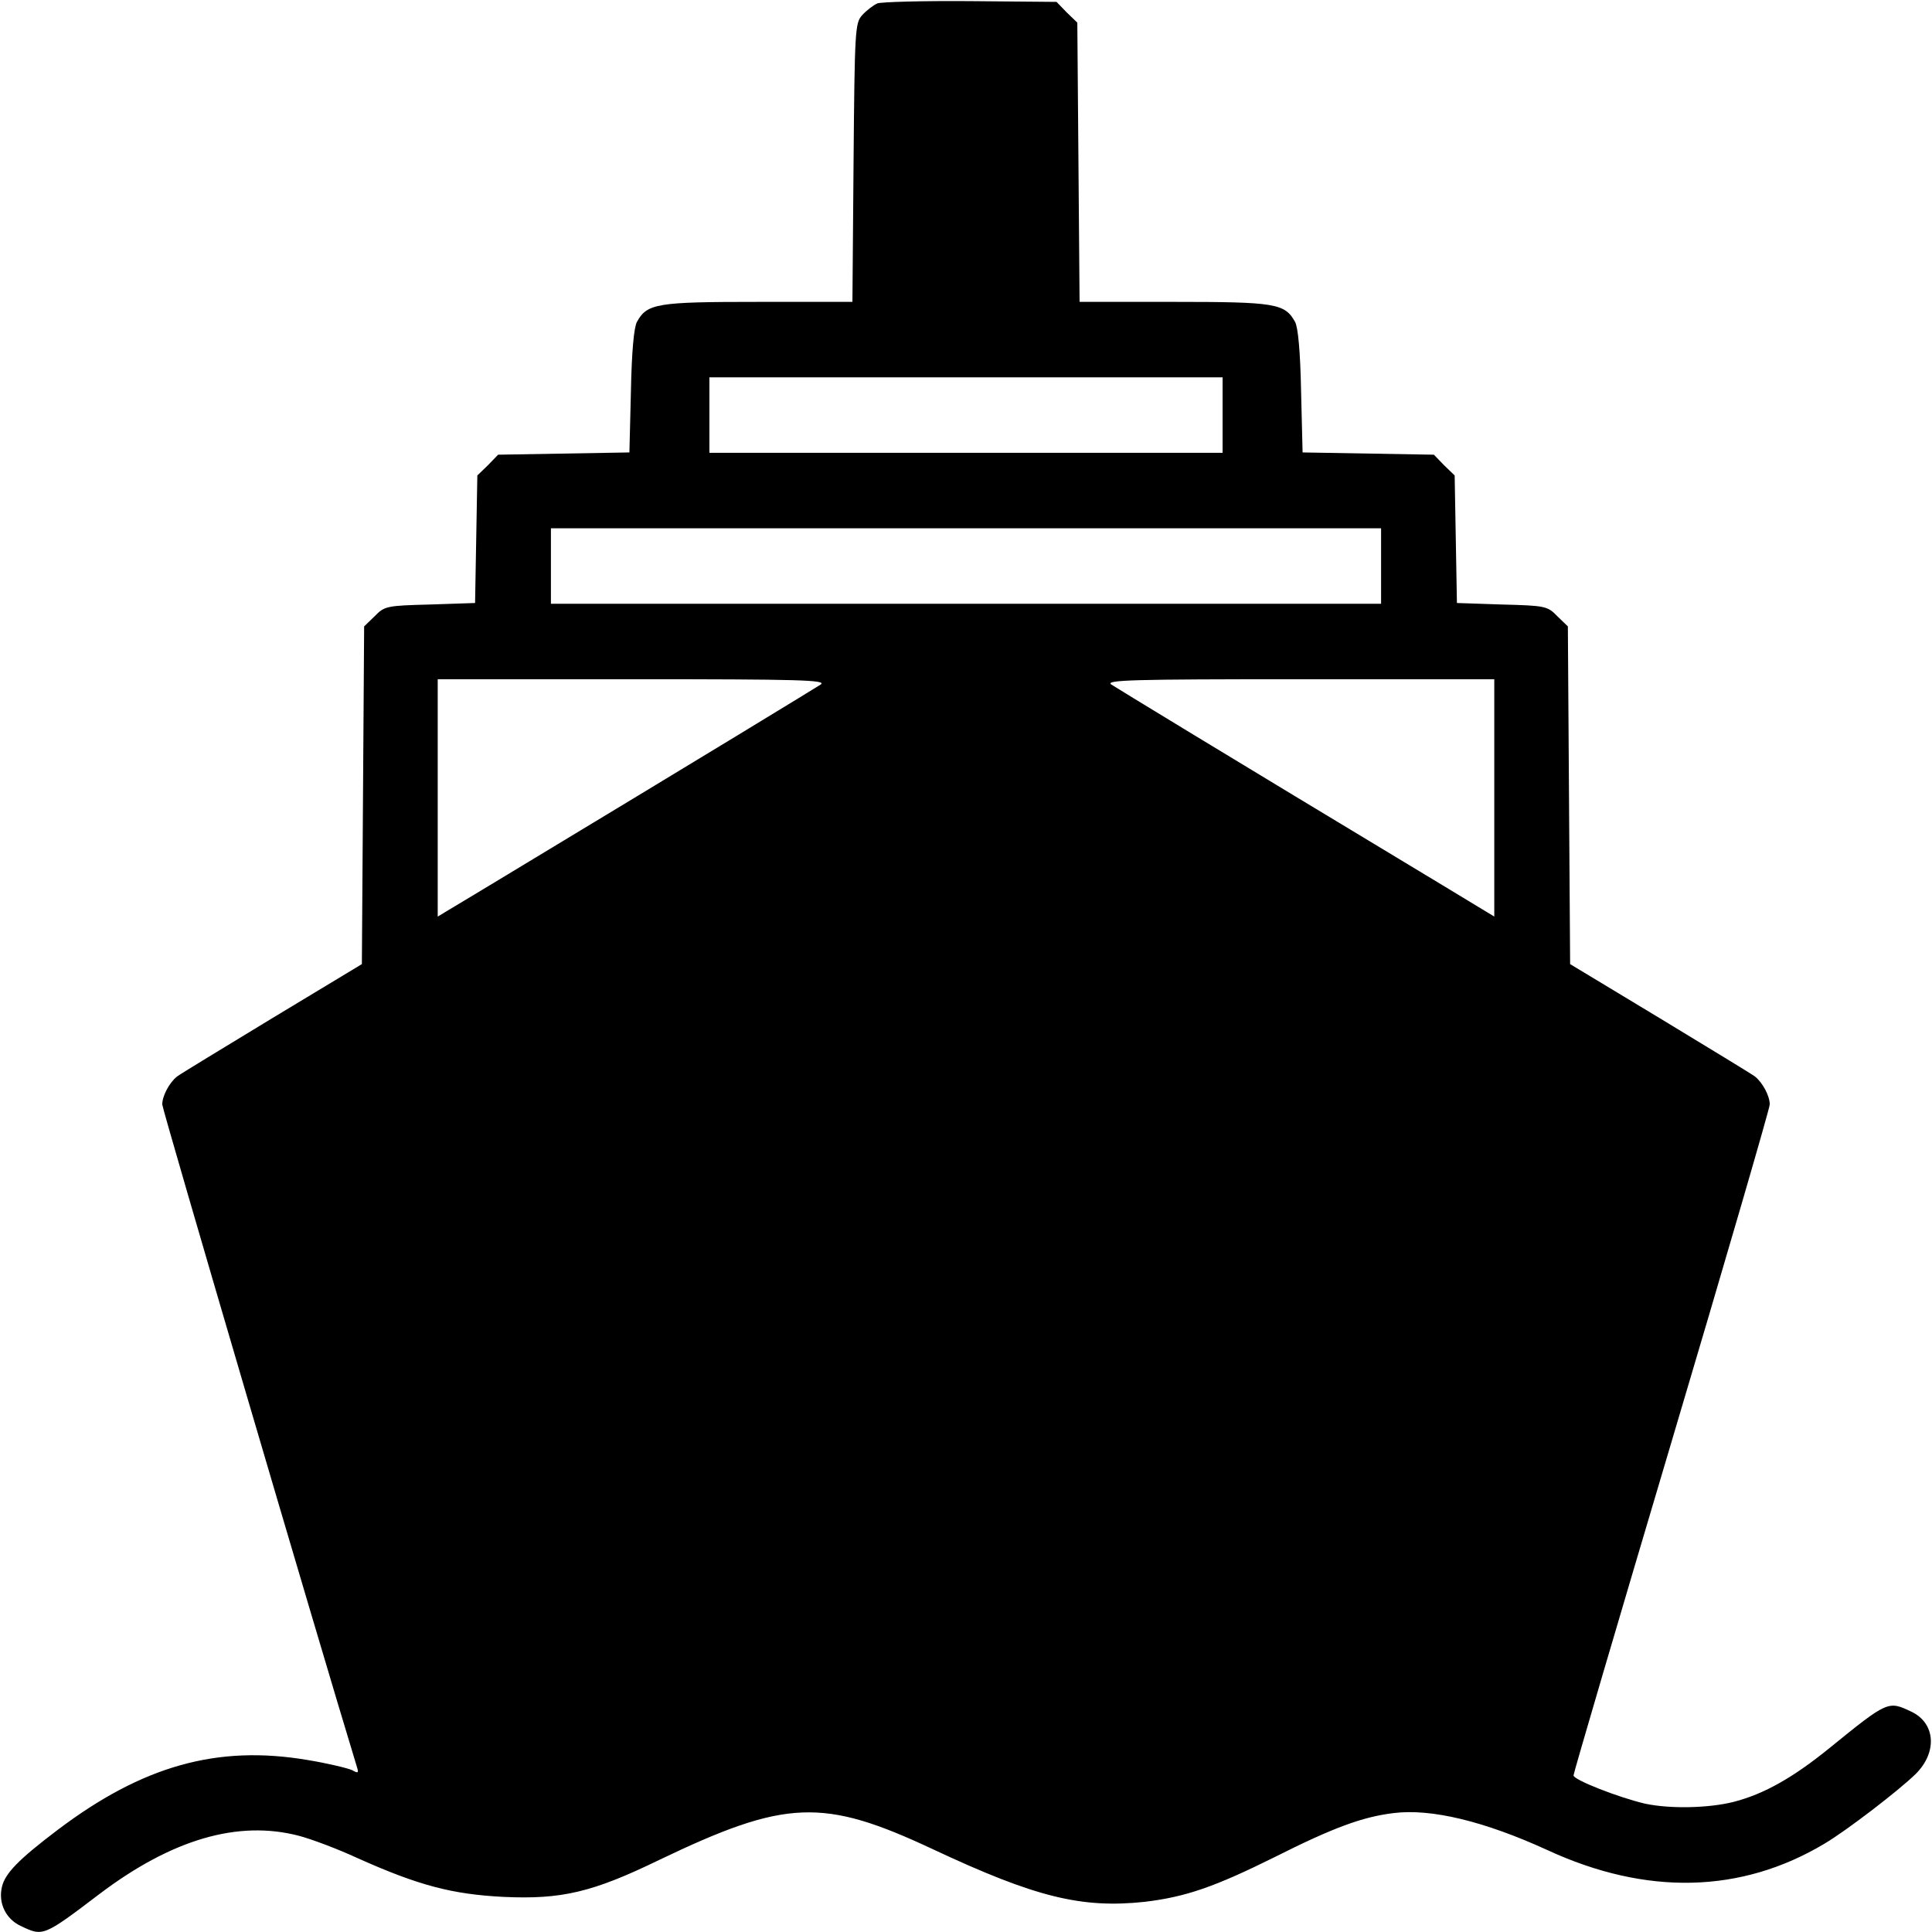
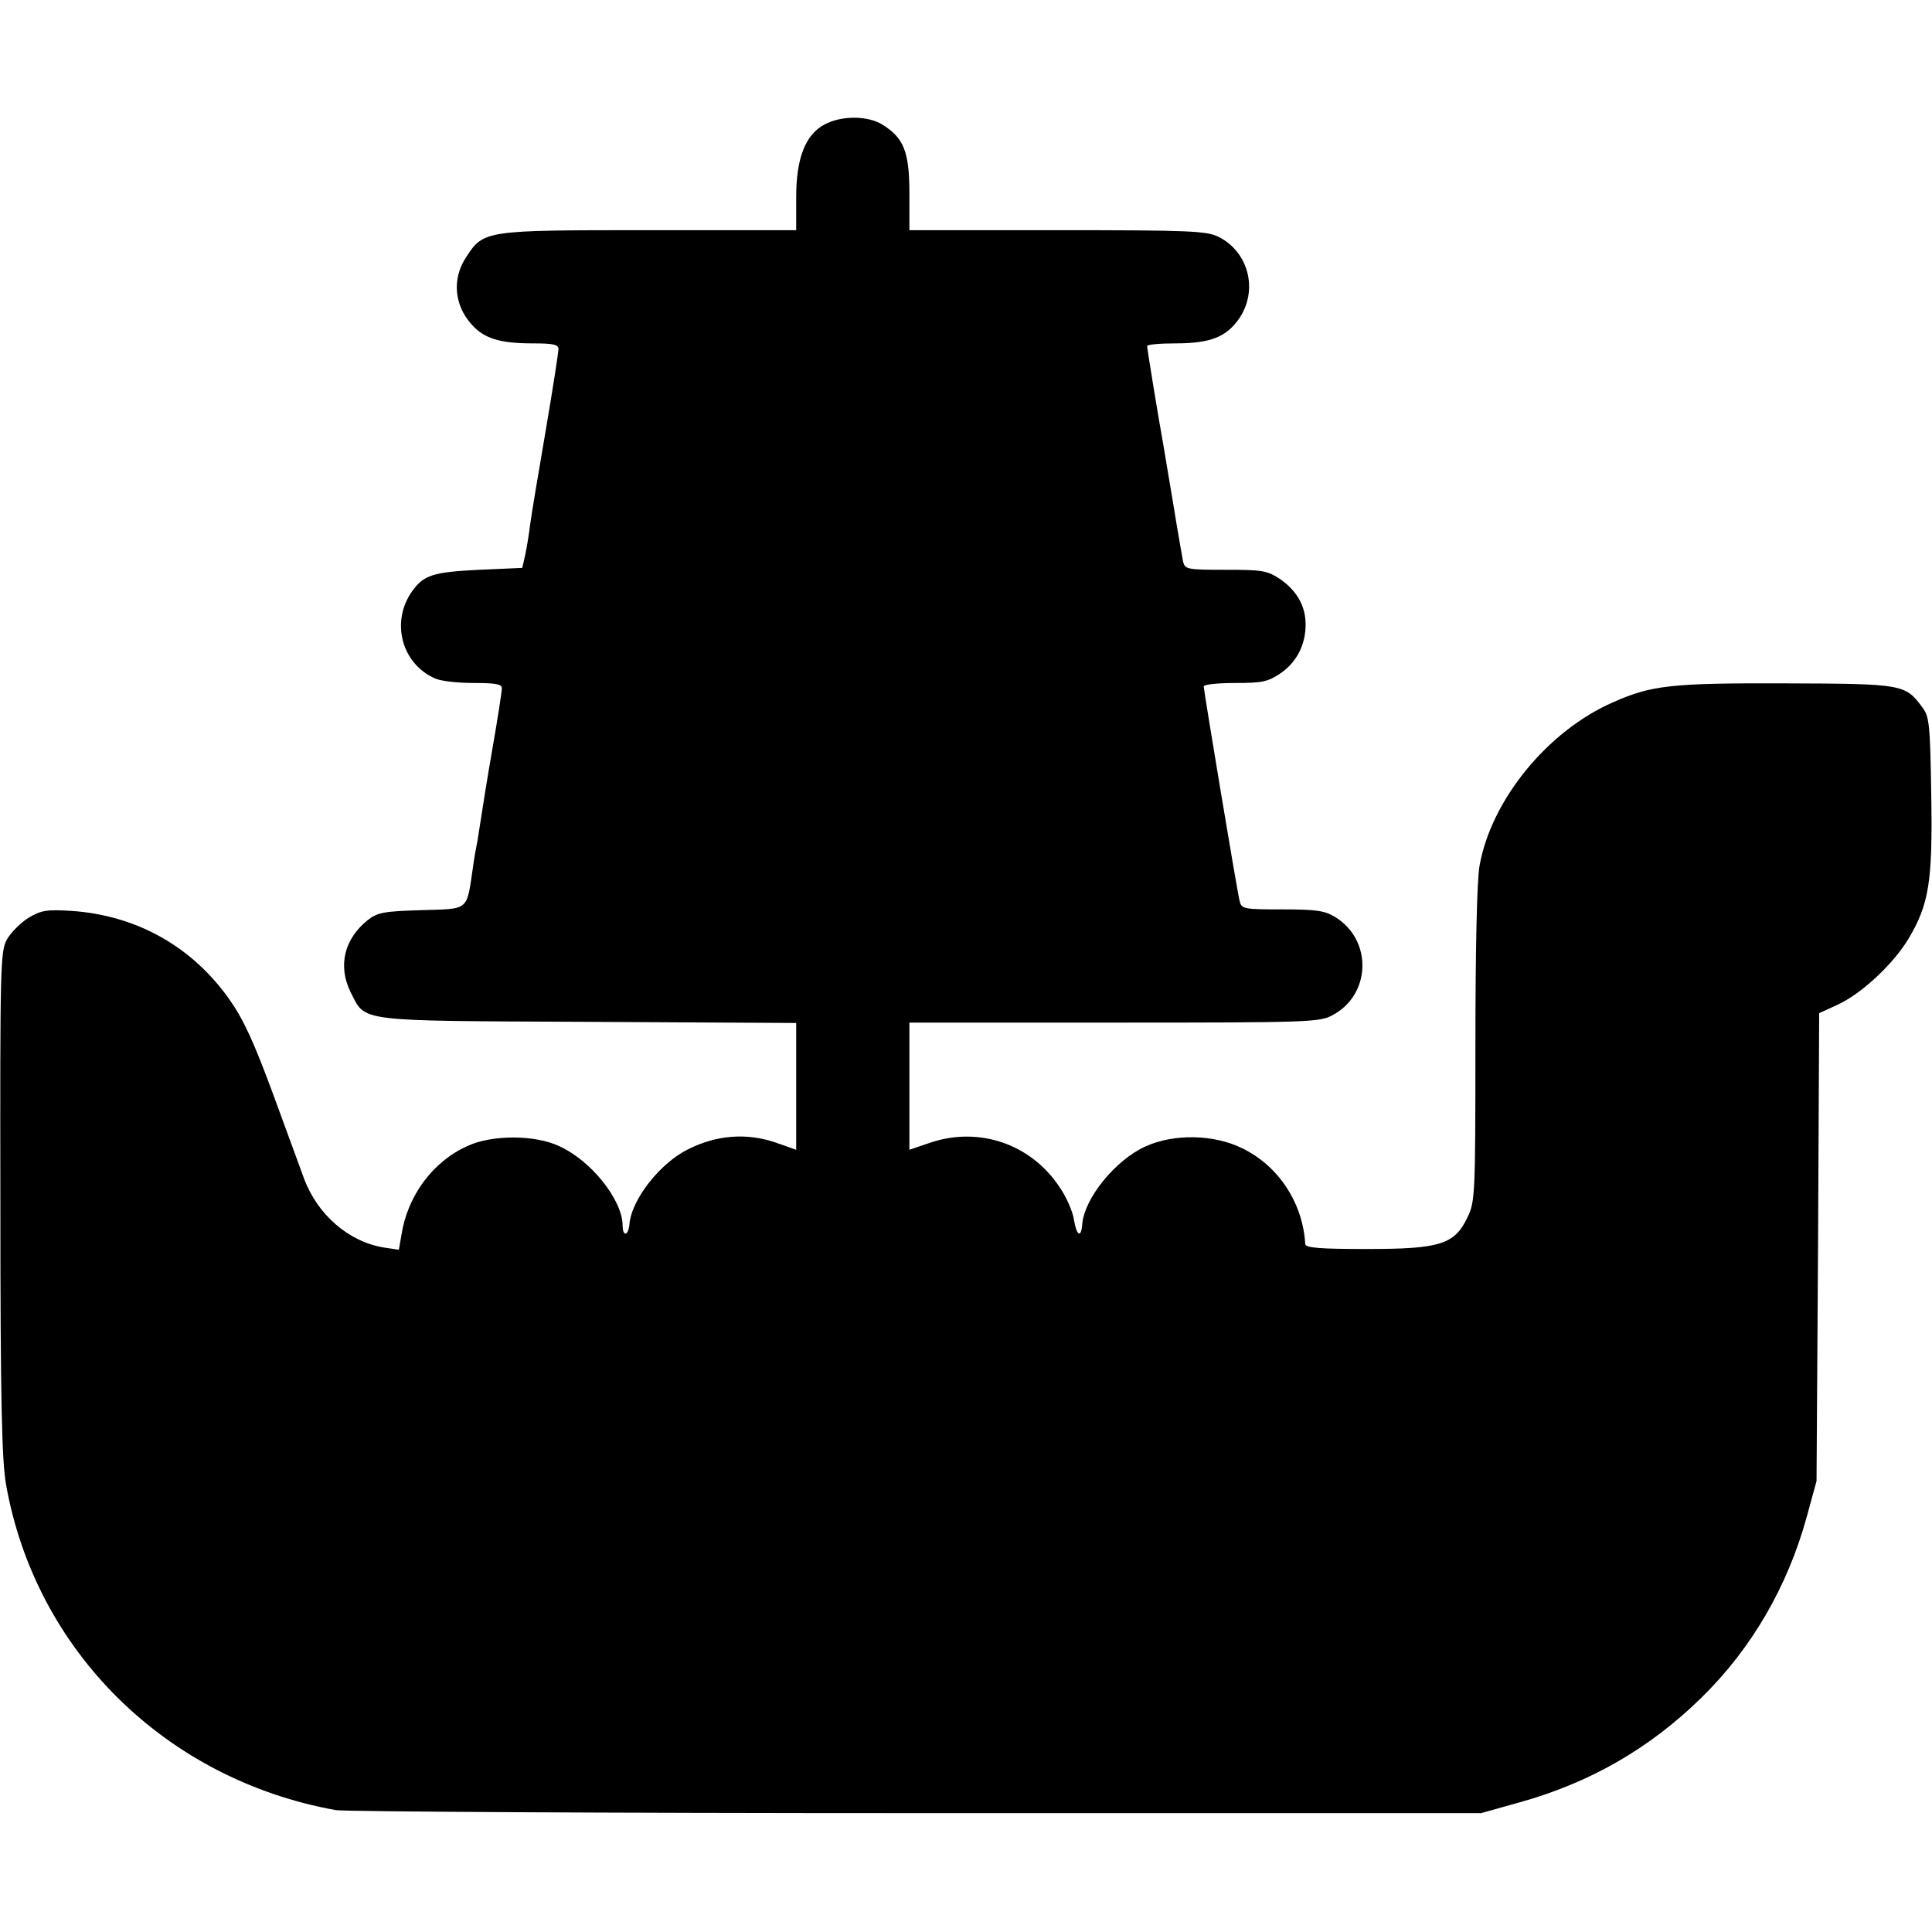
<svg xmlns="http://www.w3.org/2000/svg" version="1.0" width="512pt" height="512pt" viewBox="0 0 512 512" preserveAspectRatio="xMidYMid meet">
  <g transform="translate(0,512) scale(0.1,-0.1)" fill="#000000" stroke="none">
-     <path d="M2325 5111 c-11 -5 -29 -19 -40 -31 -19 -21 -20 -38 -23 -391 l-3 -369 -250 0 c-268 0 -294 -4 -321 -53 -8 -14 -14 -79 -16 -184 l-4 -162 -174 -3 -174 -3 -27 -28 -28 -27 -3 -169 -3 -169 -119 -4 c-115 -3 -121 -4 -147 -31 l-28 -27 -3 -448 -3 -447 -237 -143 c-130 -79 -244 -148 -253 -155 -20 -16 -39 -51 -39 -74 0 -13 409 -1405 516 -1756 5 -16 3 -17 -13 -8 -11 5 -64 18 -119 27 -238 40 -436 -15 -662 -186 -103 -78 -139 -115 -147 -151 -10 -43 11 -85 50 -103 59 -28 59 -29 209 85 192 145 367 196 528 154 31 -8 101 -34 155 -59 163 -73 251 -96 388 -103 153 -7 235 12 412 98 336 161 434 165 726 28 271 -127 393 -157 561 -139 108 13 184 39 345 119 155 78 232 106 313 116 101 13 243 -22 409 -98 262 -121 513 -115 734 17 59 35 197 141 242 185 58 58 52 135 -12 165 -61 29 -62 29 -216 -96 -96 -78 -173 -122 -254 -143 -67 -17 -169 -19 -235 -5 -69 16 -190 63 -190 75 0 6 117 404 260 885 143 481 260 883 260 893 0 23 -19 58 -39 74 -9 7 -123 76 -253 155 l-237 143 -3 447 -3 448 -28 27 c-26 27 -32 28 -147 31 l-119 4 -3 169 -3 169 -28 27 -27 28 -174 3 -174 3 -4 162 c-2 105 -8 170 -16 184 -27 49 -53 53 -321 53 l-250 0 -3 370 -3 370 -28 27 -27 28 -228 2 c-125 1 -236 -2 -247 -6z m915 -1091 l0 -100 -680 0 -680 0 0 100 0 100 680 0 680 0 0 -100z m420 -400 l0 -100 -1100 0 -1100 0 0 100 0 100 1100 0 1100 0 0 -100z m-1485 -314 c-17 -11 -269 -165 -877 -532 l-138 -83 0 314 0 315 517 0 c442 0 515 -2 498 -14z m1785 -301 l0 -314 -137 83 c-609 367 -861 521 -878 532 -17 12 56 14 498 14 l517 0 0 -315z" />
+     <path d="M2185 4790 c-51 -27 -75 -90 -75 -192 l0 -88 -390 0 c-437 0 -438 0 -485 -72 -37 -56 -32 -126 15 -178 33 -37 74 -50 162 -50 54 0 68 -3 68 -15 0 -8 -15 -106 -34 -217 -19 -112 -38 -223 -41 -248 -3 -25 -9 -61 -13 -80 l-8 -35 -114 -5 c-123 -6 -147 -14 -178 -57 -57 -81 -28 -192 61 -231 15 -7 61 -12 102 -12 59 0 75 -3 75 -14 0 -8 -11 -80 -25 -160 -14 -80 -27 -162 -30 -183 -3 -21 -8 -49 -10 -63 -3 -14 -8 -42 -11 -64 -18 -122 -8 -114 -137 -118 -100 -3 -116 -6 -142 -26 -63 -50 -80 -122 -46 -191 41 -80 8 -76 629 -79 l552 -3 0 -168 0 -168 -57 20 c-75 25 -154 19 -228 -18 -75 -36 -152 -134 -157 -200 -3 -31 -18 -33 -18 -2 -1 68 -84 172 -169 210 -64 30 -178 30 -242 0 -92 -41 -159 -132 -175 -235 l-7 -40 -40 6 c-92 15 -175 86 -211 182 -8 21 -44 121 -81 221 -51 139 -79 200 -116 253 -99 141 -246 224 -419 236 -66 4 -80 2 -114 -18 -21 -13 -47 -39 -58 -58 -17 -33 -18 -68 -17 -700 0 -524 4 -682 15 -744 78 -441 423 -782 874 -863 25 -4 718 -8 1540 -8 l1495 0 100 28 c188 52 346 143 483 277 134 131 229 295 280 480 l26 95 4 620 3 620 48 22 c64 29 148 108 188 174 55 92 65 152 61 383 -3 189 -5 207 -24 232 -45 61 -52 62 -364 63 -302 1 -353 -5 -455 -50 -174 -76 -323 -259 -354 -433 -7 -36 -11 -226 -11 -475 0 -398 -1 -416 -21 -457 -34 -72 -73 -84 -267 -84 -123 0 -162 3 -163 13 -6 108 -70 207 -167 254 -75 37 -181 39 -256 5 -80 -36 -163 -138 -168 -207 -3 -37 -15 -30 -22 13 -3 21 -20 60 -38 86 -76 115 -215 162 -345 117 l-53 -18 0 169 0 168 543 0 c509 0 544 1 577 19 104 54 108 200 8 261 -28 17 -51 20 -140 20 -103 0 -108 1 -113 23 -7 28 -95 557 -95 568 0 5 37 9 83 9 72 0 87 3 121 26 42 29 66 75 66 129 0 49 -23 89 -67 120 -35 23 -47 25 -145 25 -103 0 -108 1 -113 23 -2 12 -14 78 -25 147 -12 69 -23 139 -26 155 -16 89 -44 261 -44 268 0 4 34 7 75 7 93 0 135 17 169 66 51 75 25 176 -54 216 -32 16 -74 18 -427 18 l-393 0 0 98 c0 110 -15 147 -72 182 -39 24 -109 24 -153 0z" />
  </g>
</svg>
